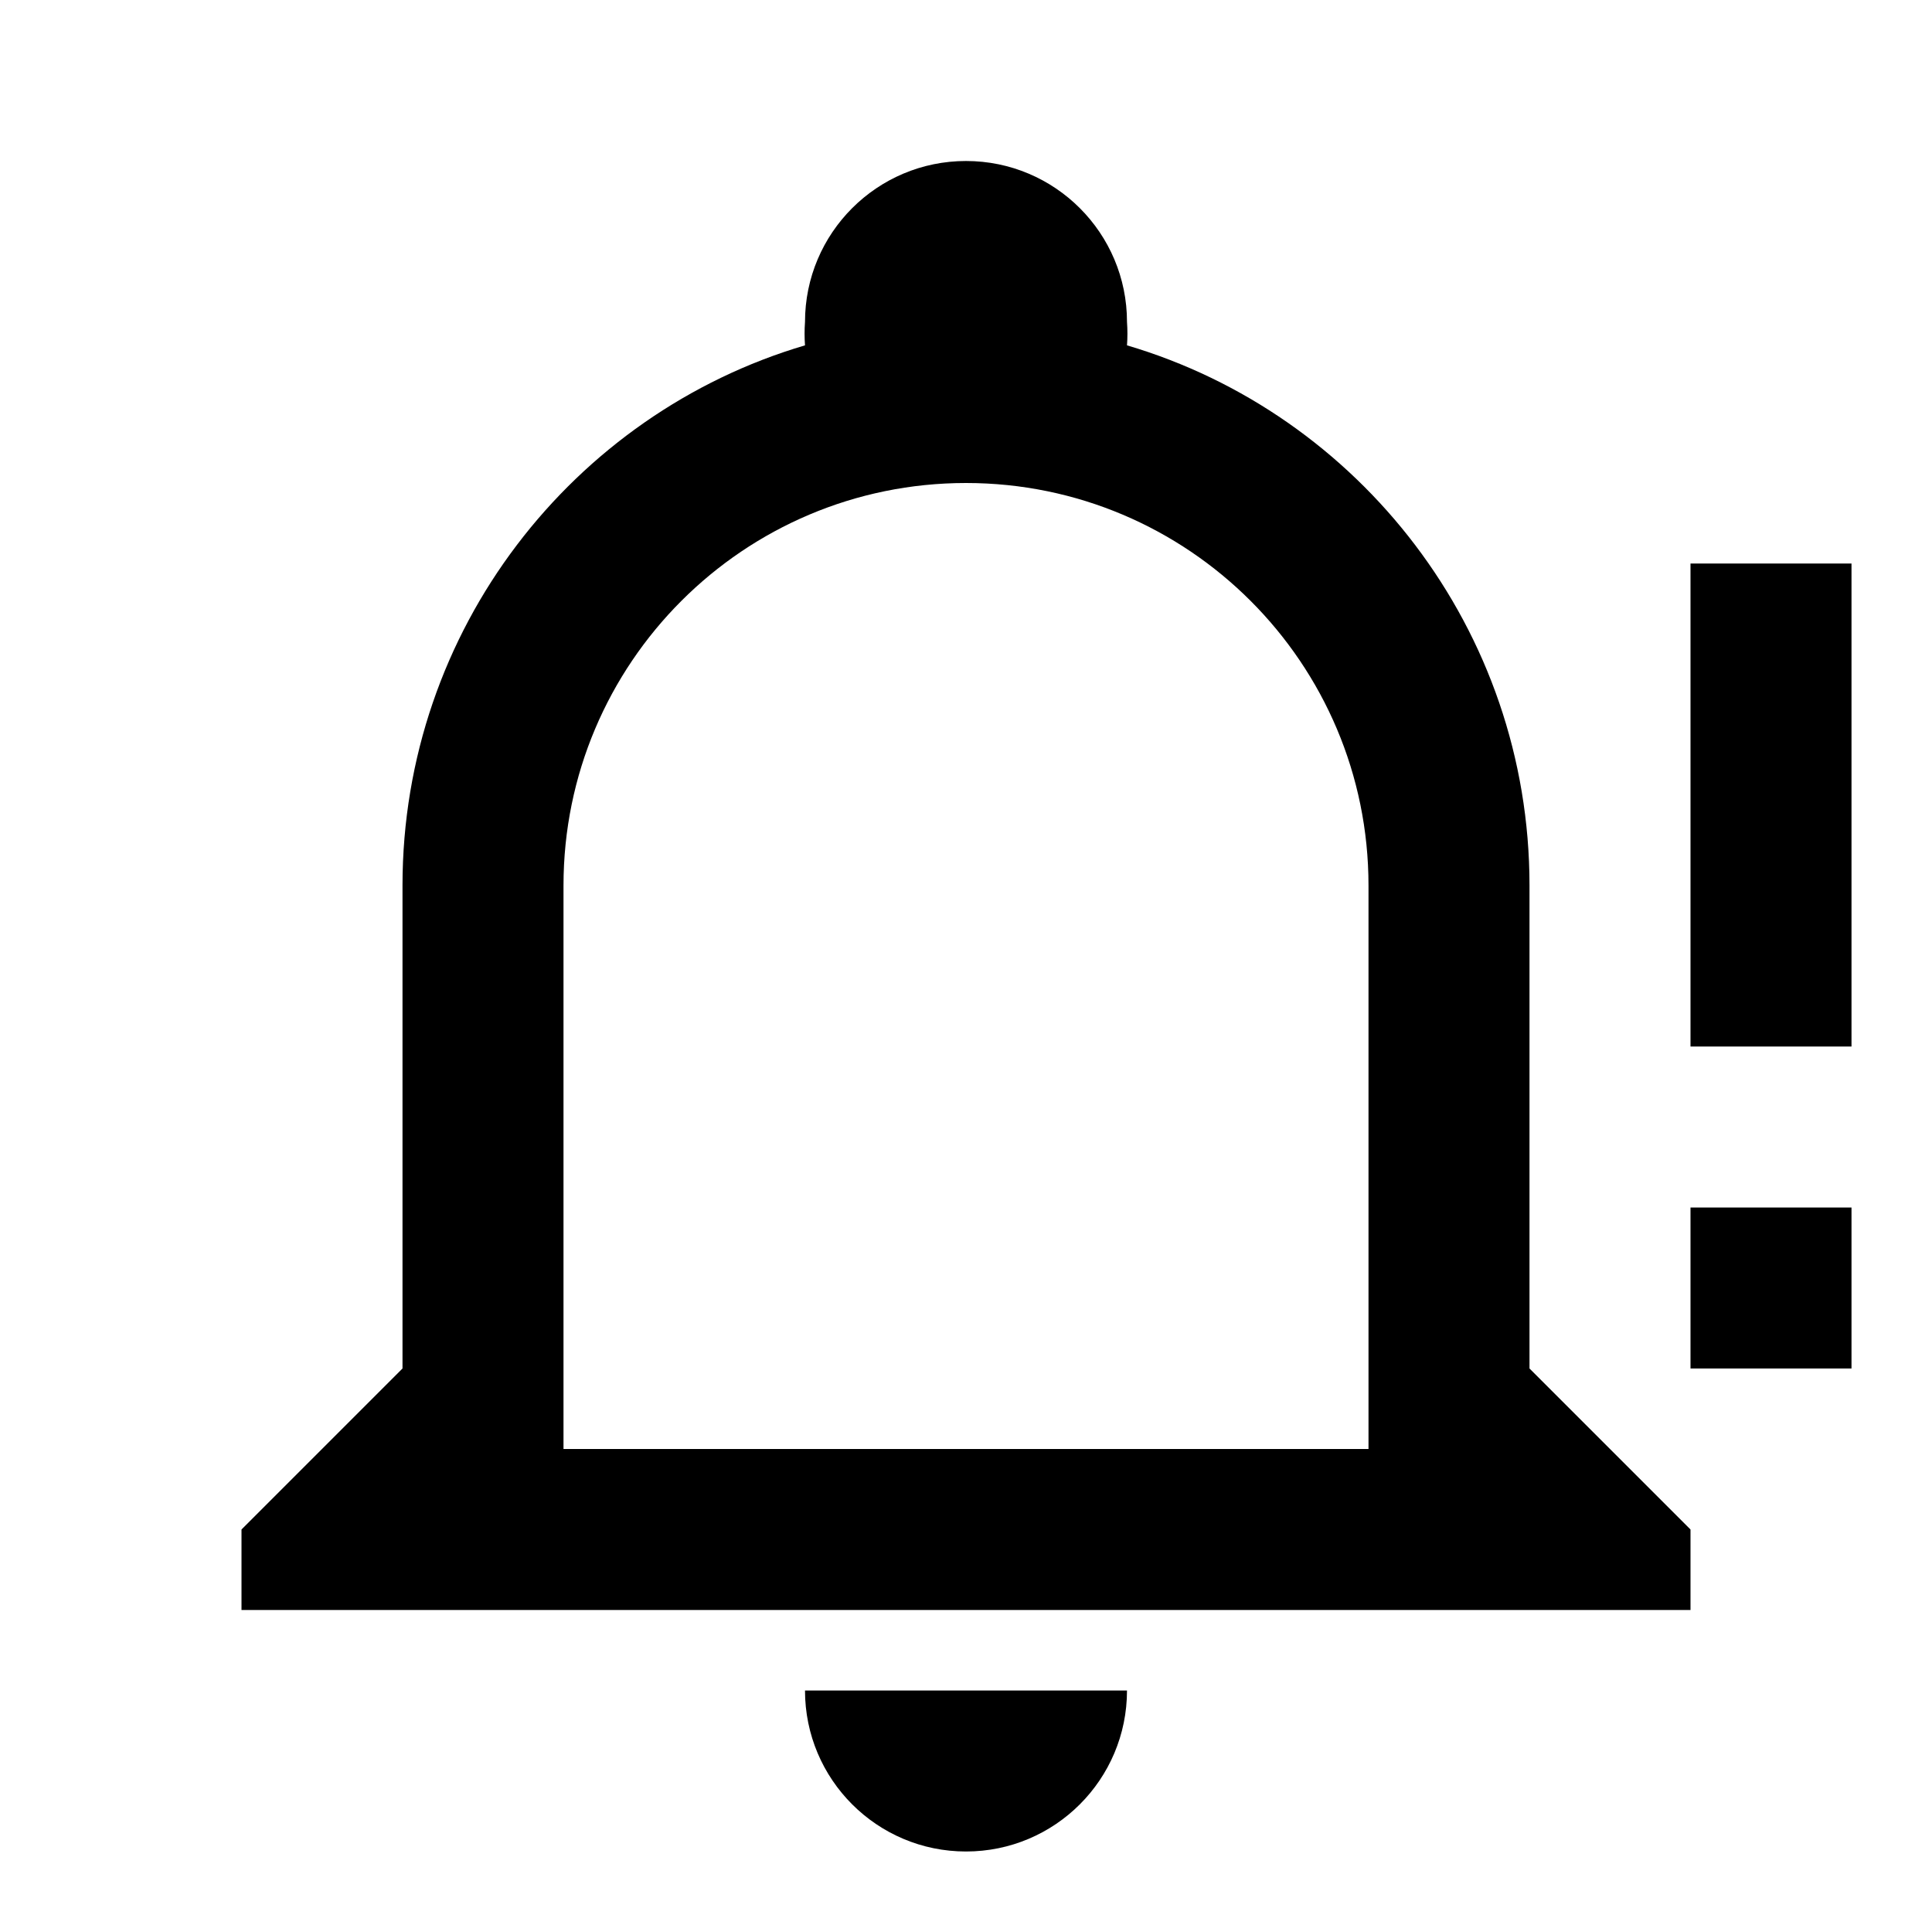
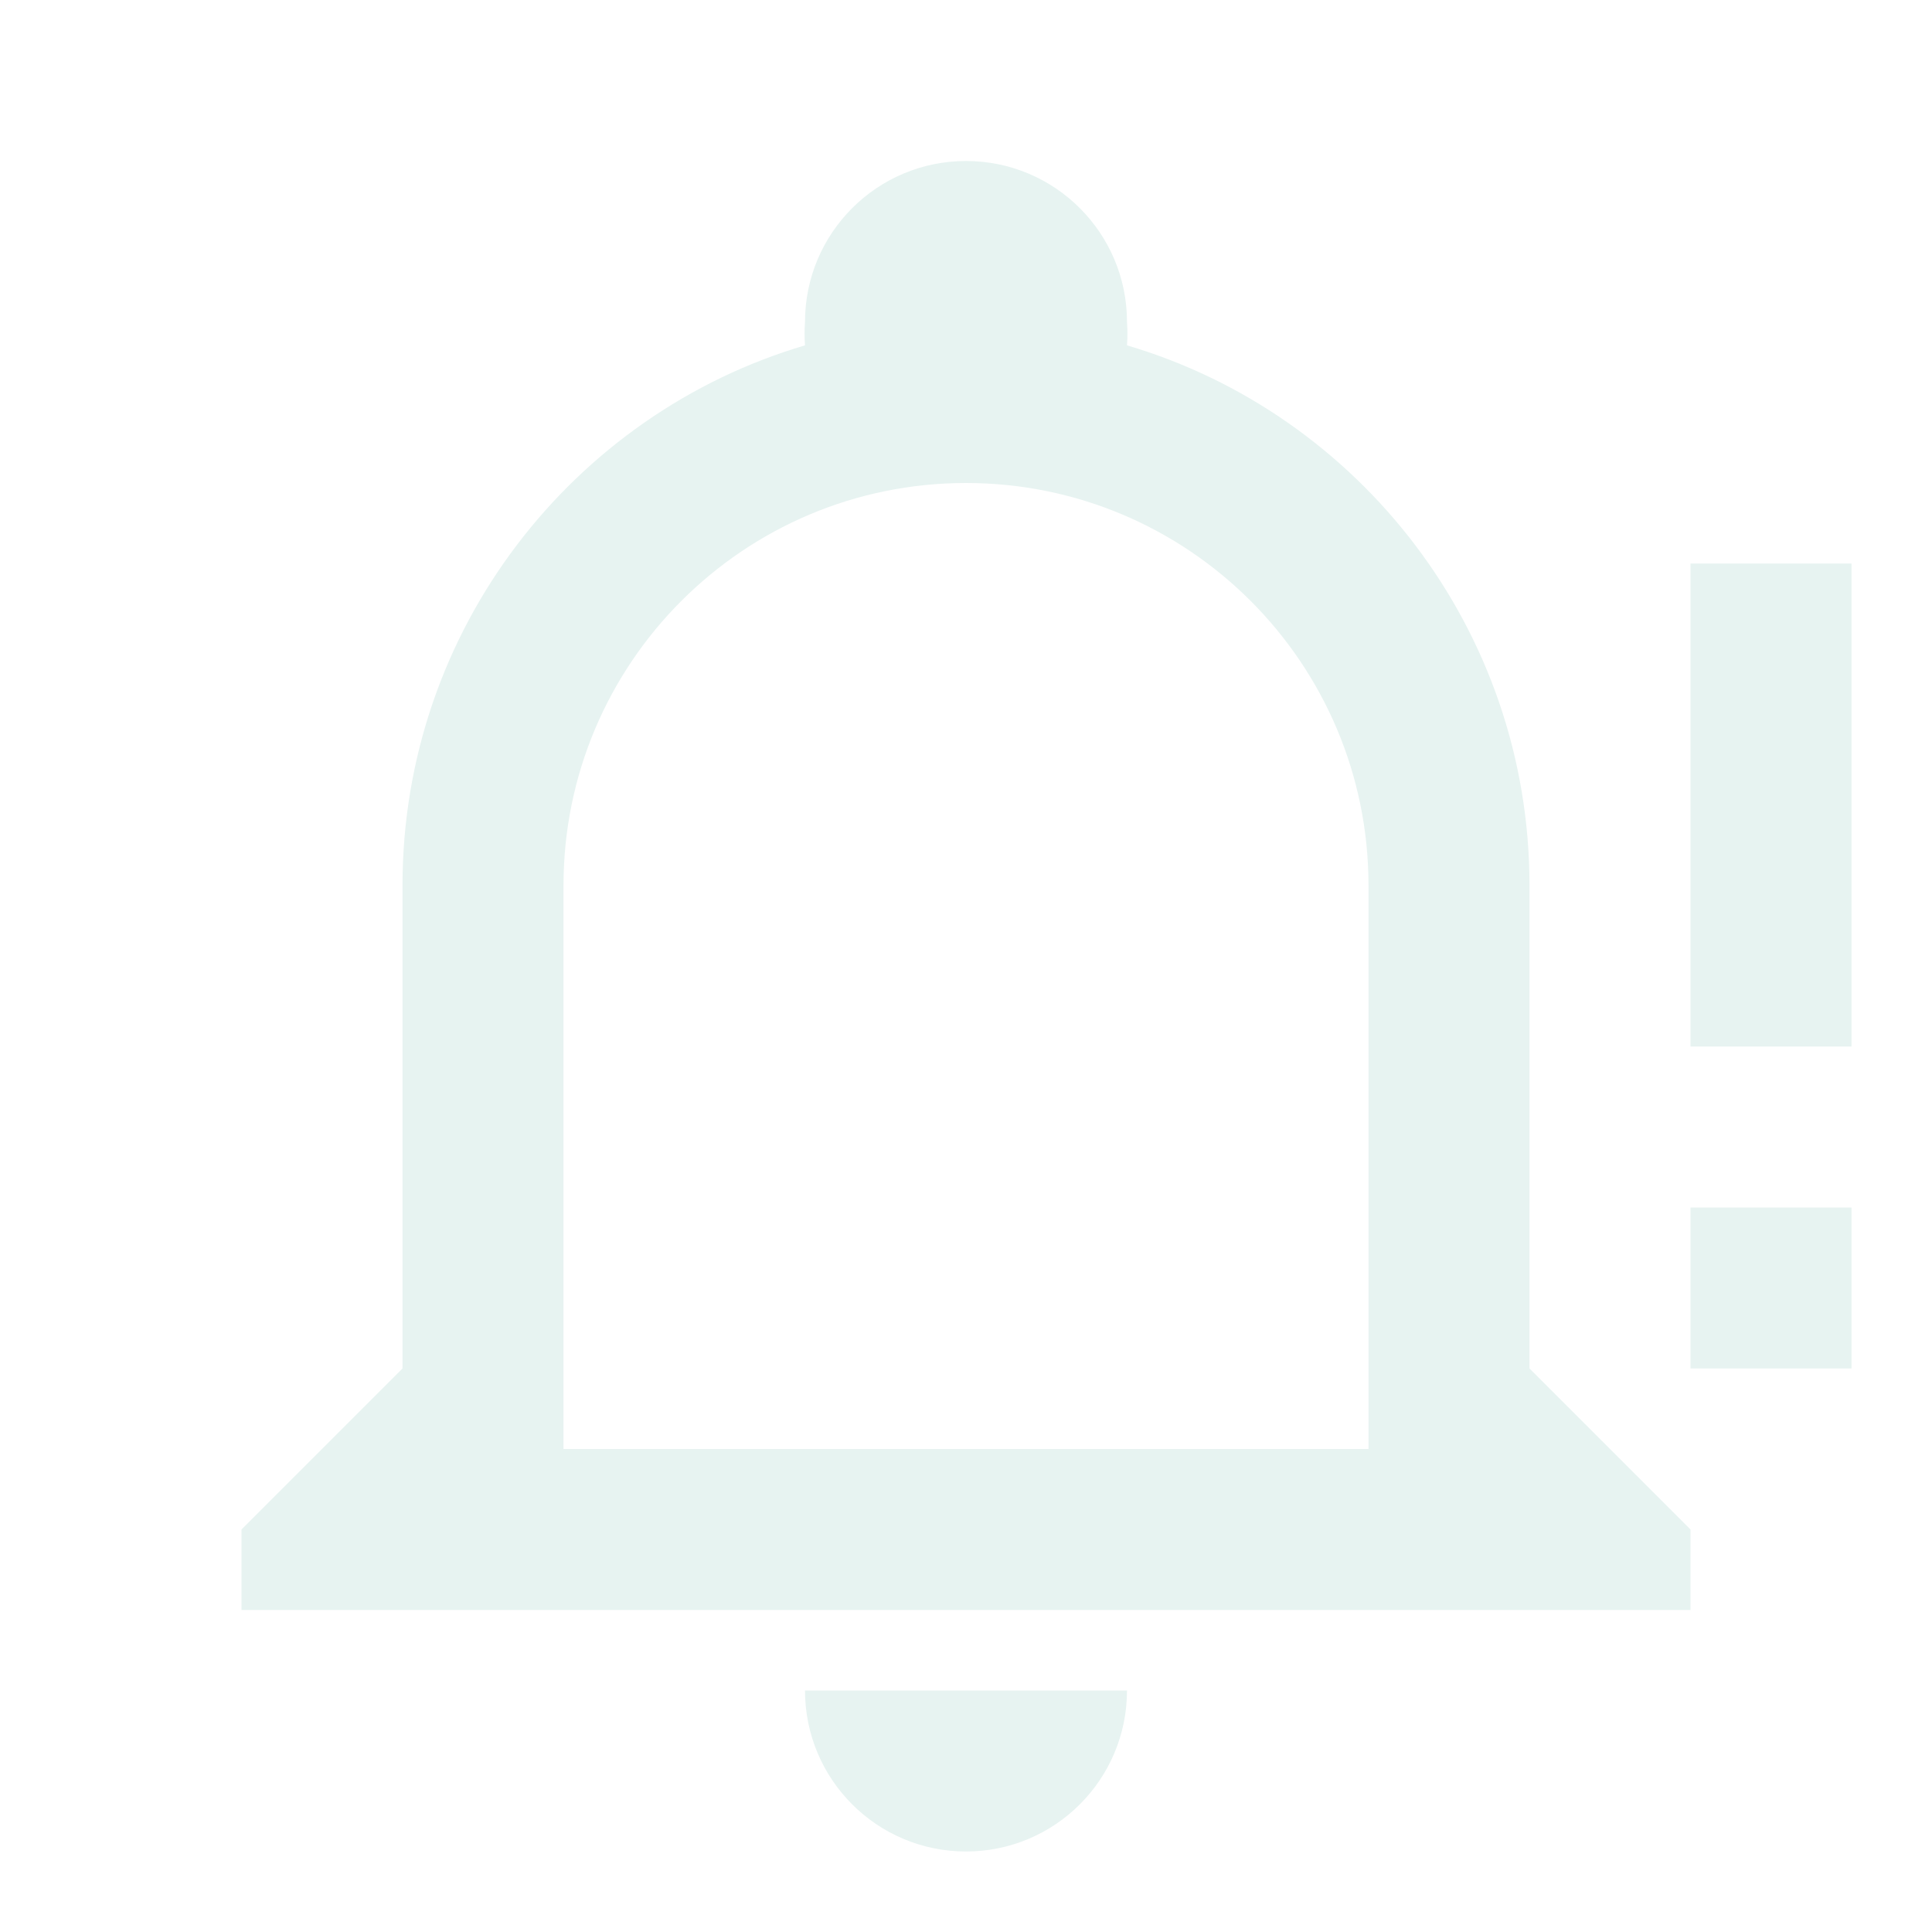
<svg xmlns="http://www.w3.org/2000/svg" viewBox="0 0 24 24">
-   <path d="M12 2A2 2 0 0 0 10 4A2 2 0 0 0 10 4.29C7.12 5.14 5 7.82 5 11V17L3 19V20H21V19L19 17V11C19 7.82 16.88 5.14 14 4.29A2 2 0 0 0 14 4A2 2 0 0 0 12 2M12 6A5 5 0 0 1 17 11V18H7V11A5 5 0 0 1 12 6M21 7V13H23V7H21M21 15V17H23V15H21M10 21A2 2 0 0 0 12 23A2 2 0 0 0 14 21H10Z" />
+   <path fill="#E7F3F1" d="M12 2A2 2 0 0 0 10 4A2 2 0 0 0 10 4.29C7.12 5.14 5 7.82 5 11V17L3 19V20H21V19L19 17V11C19 7.82 16.88 5.14 14 4.29A2 2 0 0 0 14 4A2 2 0 0 0 12 2M12 6A5 5 0 0 1 17 11V18H7V11A5 5 0 0 1 12 6M21 7V13H23V7H21M21 15V17H23V15H21M10 21A2 2 0 0 0 12 23A2 2 0 0 0 14 21H10Z" />
</svg>
